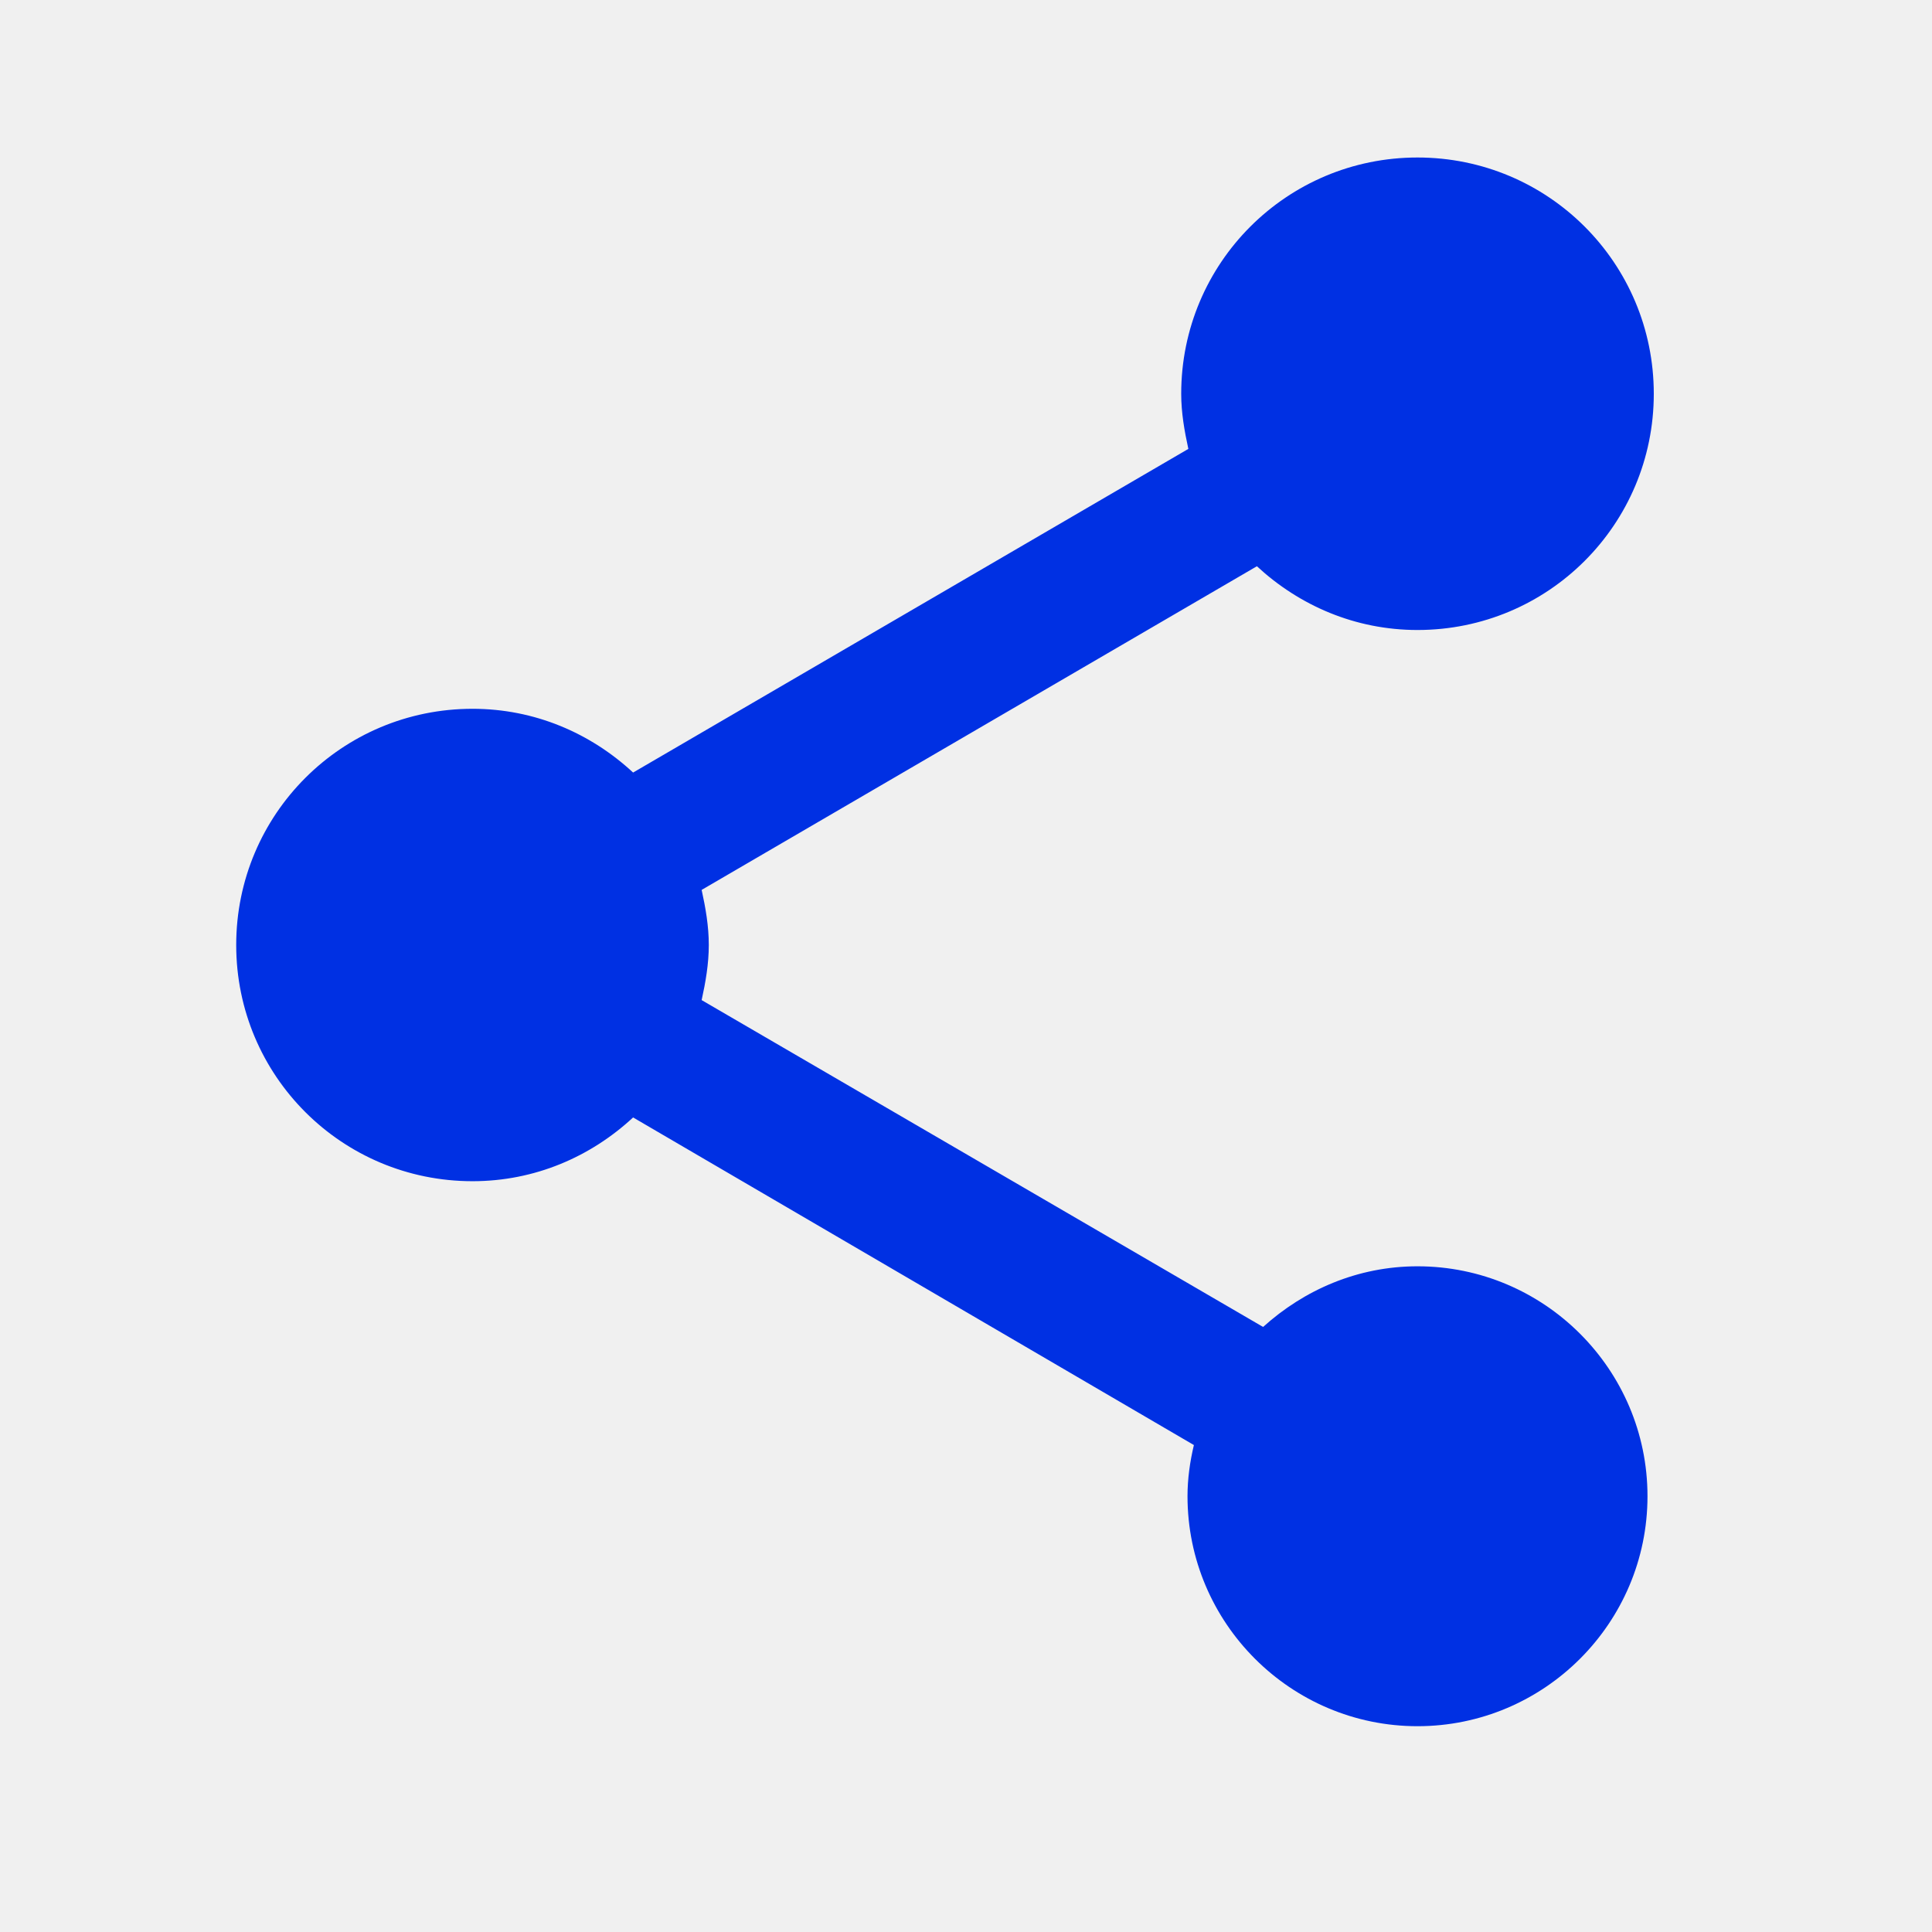
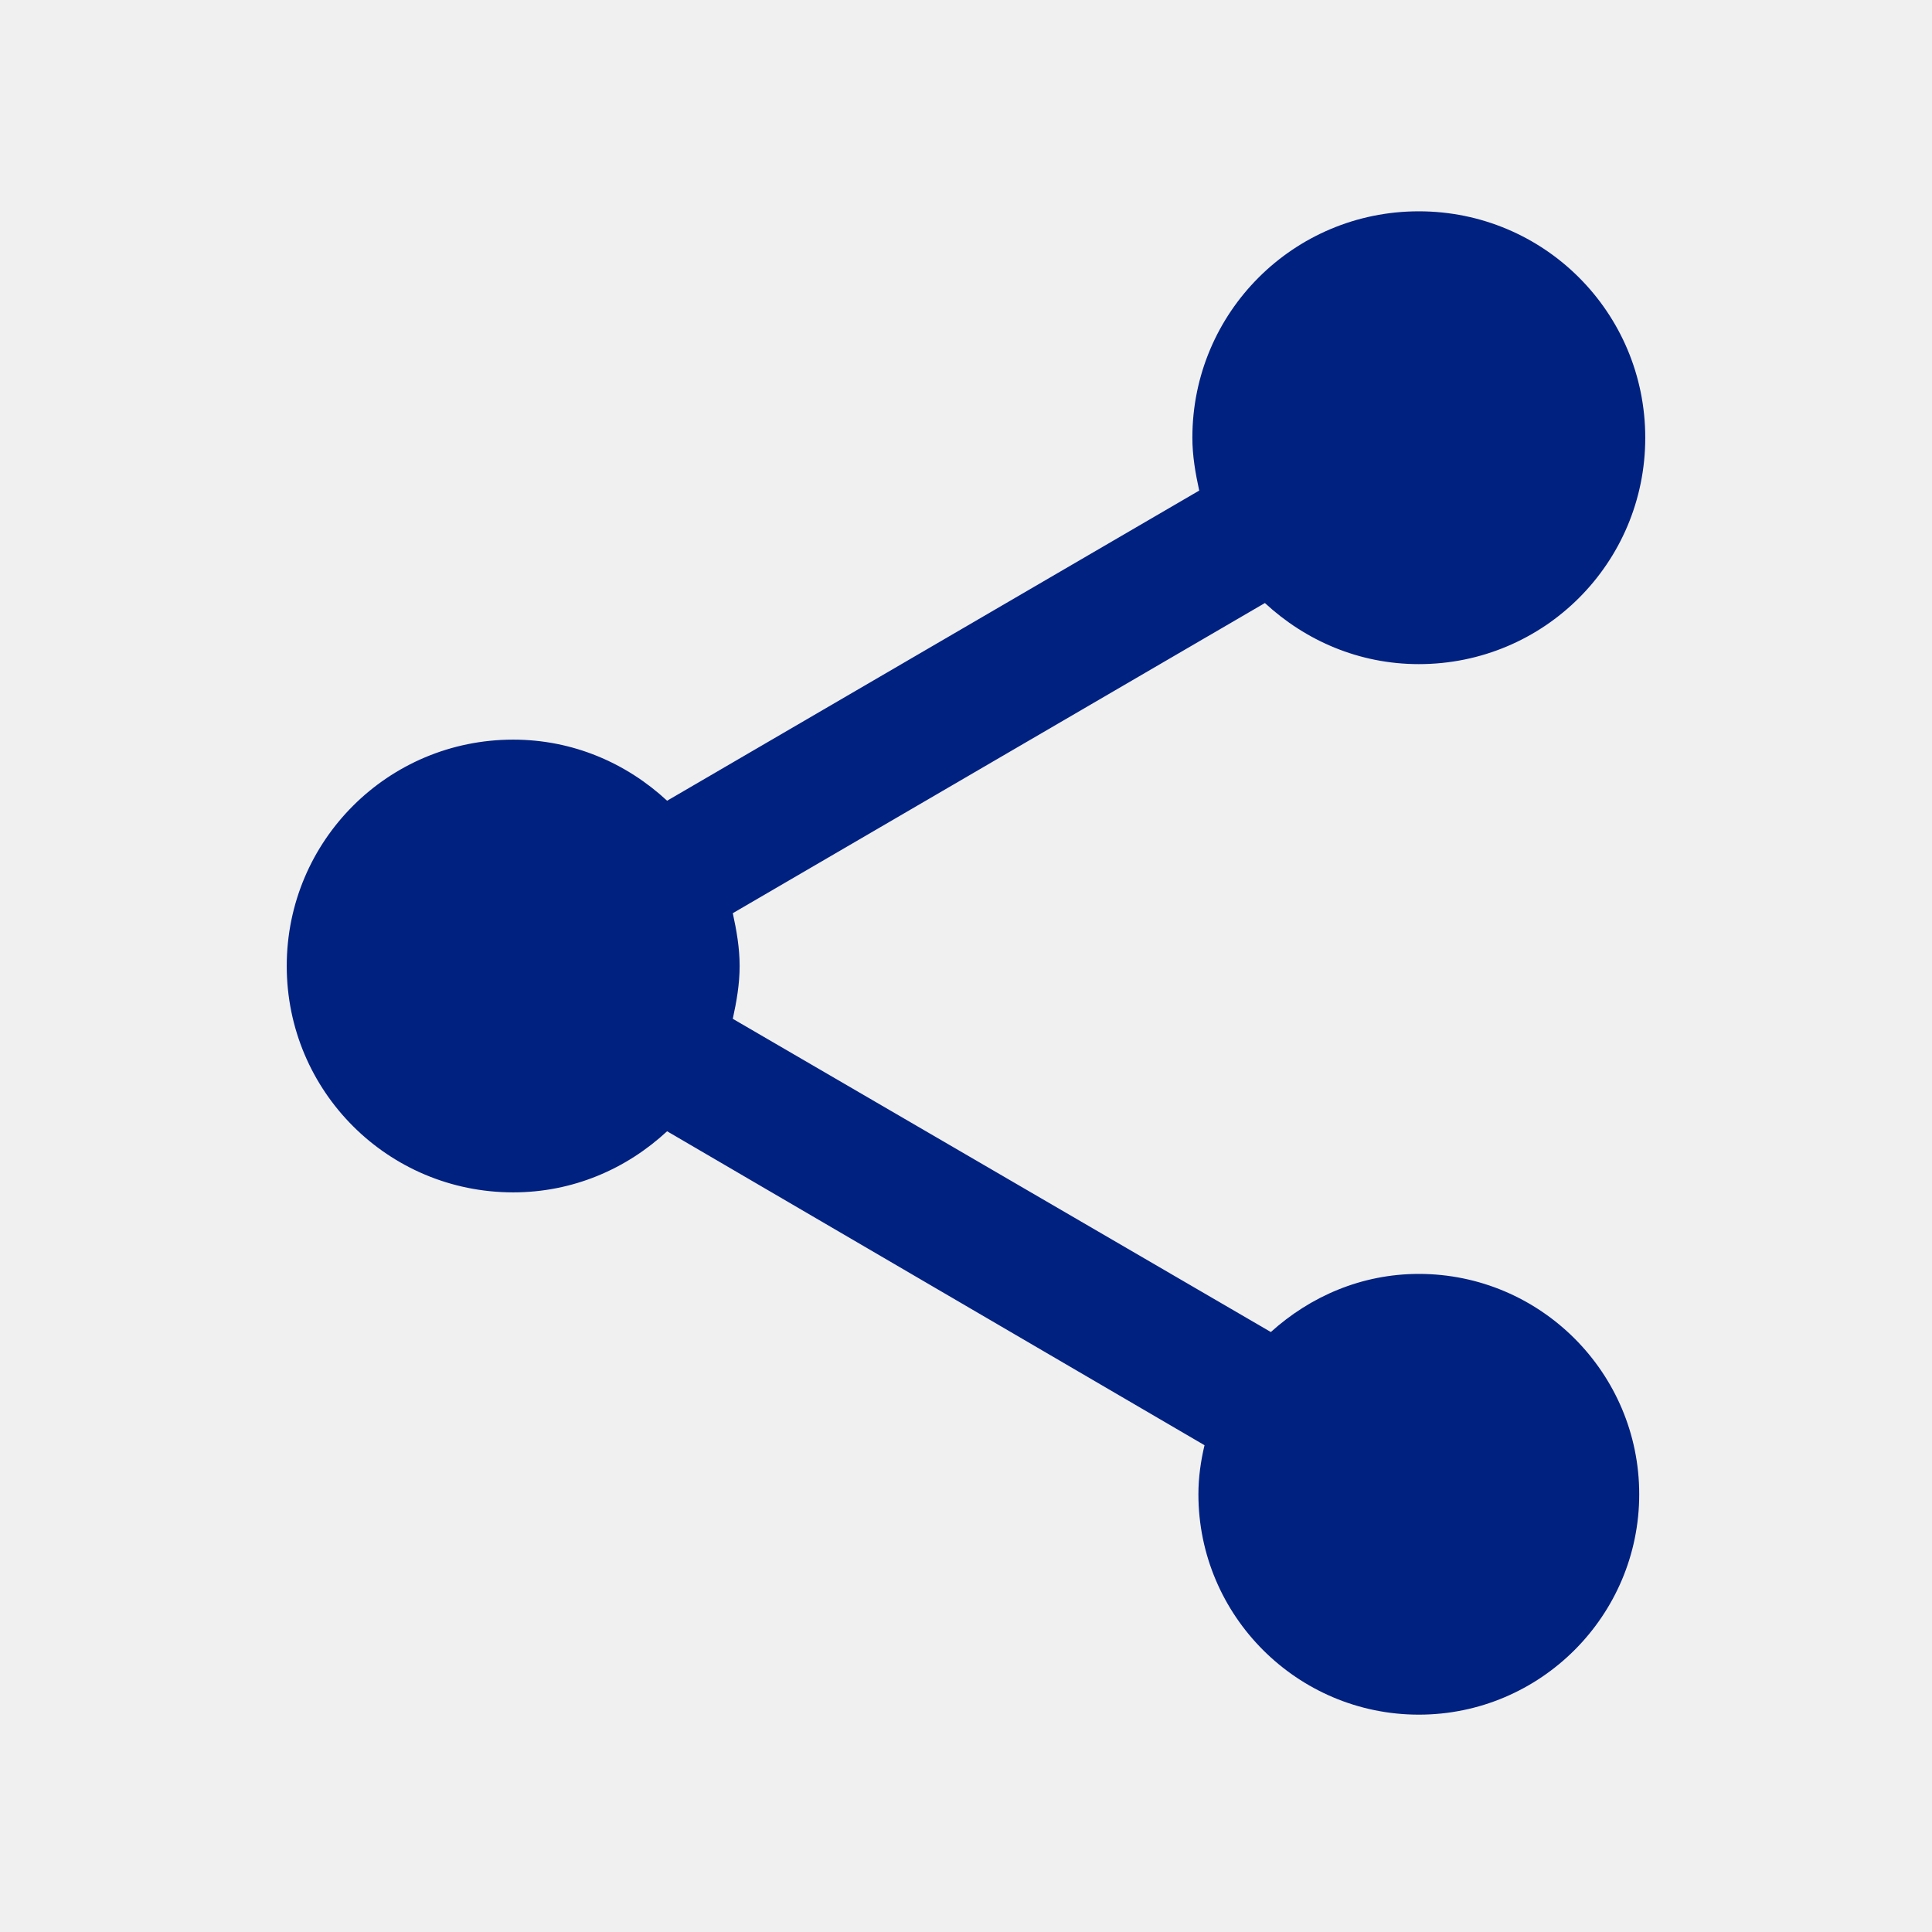
- <svg xmlns="http://www.w3.org/2000/svg" width="23" height="23" viewBox="0 0 23 23" fill="none">
-   <g clip-path="url(#clip0_7497_77137)">
-     <path d="M16.875 15.075C16.163 15.075 15.525 15.356 15.037 15.797L8.353 11.906C8.4 11.691 8.438 11.475 8.438 11.25C8.438 11.025 8.4 10.809 8.353 10.594L14.963 6.741C15.469 7.209 16.134 7.5 16.875 7.5C18.431 7.5 19.688 6.244 19.688 4.688C19.688 3.131 18.431 1.875 16.875 1.875C15.319 1.875 14.062 3.131 14.062 4.688C14.062 4.912 14.1 5.128 14.147 5.344L7.537 9.197C7.031 8.728 6.366 8.438 5.625 8.438C4.069 8.438 2.812 9.694 2.812 11.25C2.812 12.806 4.069 14.062 5.625 14.062C6.366 14.062 7.031 13.772 7.537 13.303L14.213 17.203C14.166 17.4 14.137 17.606 14.137 17.812C14.137 19.322 15.366 20.55 16.875 20.55C18.384 20.55 19.613 19.322 19.613 17.812C19.613 16.303 18.384 15.075 16.875 15.075Z" fill="#0030E3" />
+ <svg xmlns="http://www.w3.org/2000/svg" width="24" height="24" viewBox="0 0 24 24" fill="none">
+   <g id="share 1" clip-path="url(#clip0_866_363)">
+     <path id="Vector" d="M17.625 15.825C16.913 15.825 16.275 16.106 15.787 16.547L9.103 12.656C9.15 12.441 9.188 12.225 9.188 12C9.188 11.775 9.15 11.559 9.103 11.344L15.713 7.491C16.219 7.959 16.884 8.25 17.625 8.25C19.181 8.25 20.438 6.994 20.438 5.438C20.438 3.881 19.181 2.625 17.625 2.625C16.069 2.625 14.812 3.881 14.812 5.438C14.812 5.662 14.85 5.878 14.897 6.094L8.287 9.947C7.781 9.478 7.116 9.188 6.375 9.188C4.819 9.188 3.562 10.444 3.562 12C3.562 13.556 4.819 14.812 6.375 14.812C7.116 14.812 7.781 14.522 8.287 14.053L14.963 17.953C14.916 18.15 14.887 18.356 14.887 18.562C14.887 20.072 16.116 21.3 17.625 21.3C19.134 21.3 20.363 20.072 20.363 18.562C20.363 17.053 19.134 15.825 17.625 15.825Z" fill="#002180" />
  </g>
  <defs>
-     <clipPath id="clip0_7497_77137">
-       <rect width="22.5" height="22.5" rx="4" fill="white" />
+     <clipPath id="clip0_866_363">
+       <rect width="22.5" height="22.5" fill="white" transform="translate(0.75 0.75)" />
    </clipPath>
  </defs>
</svg>
